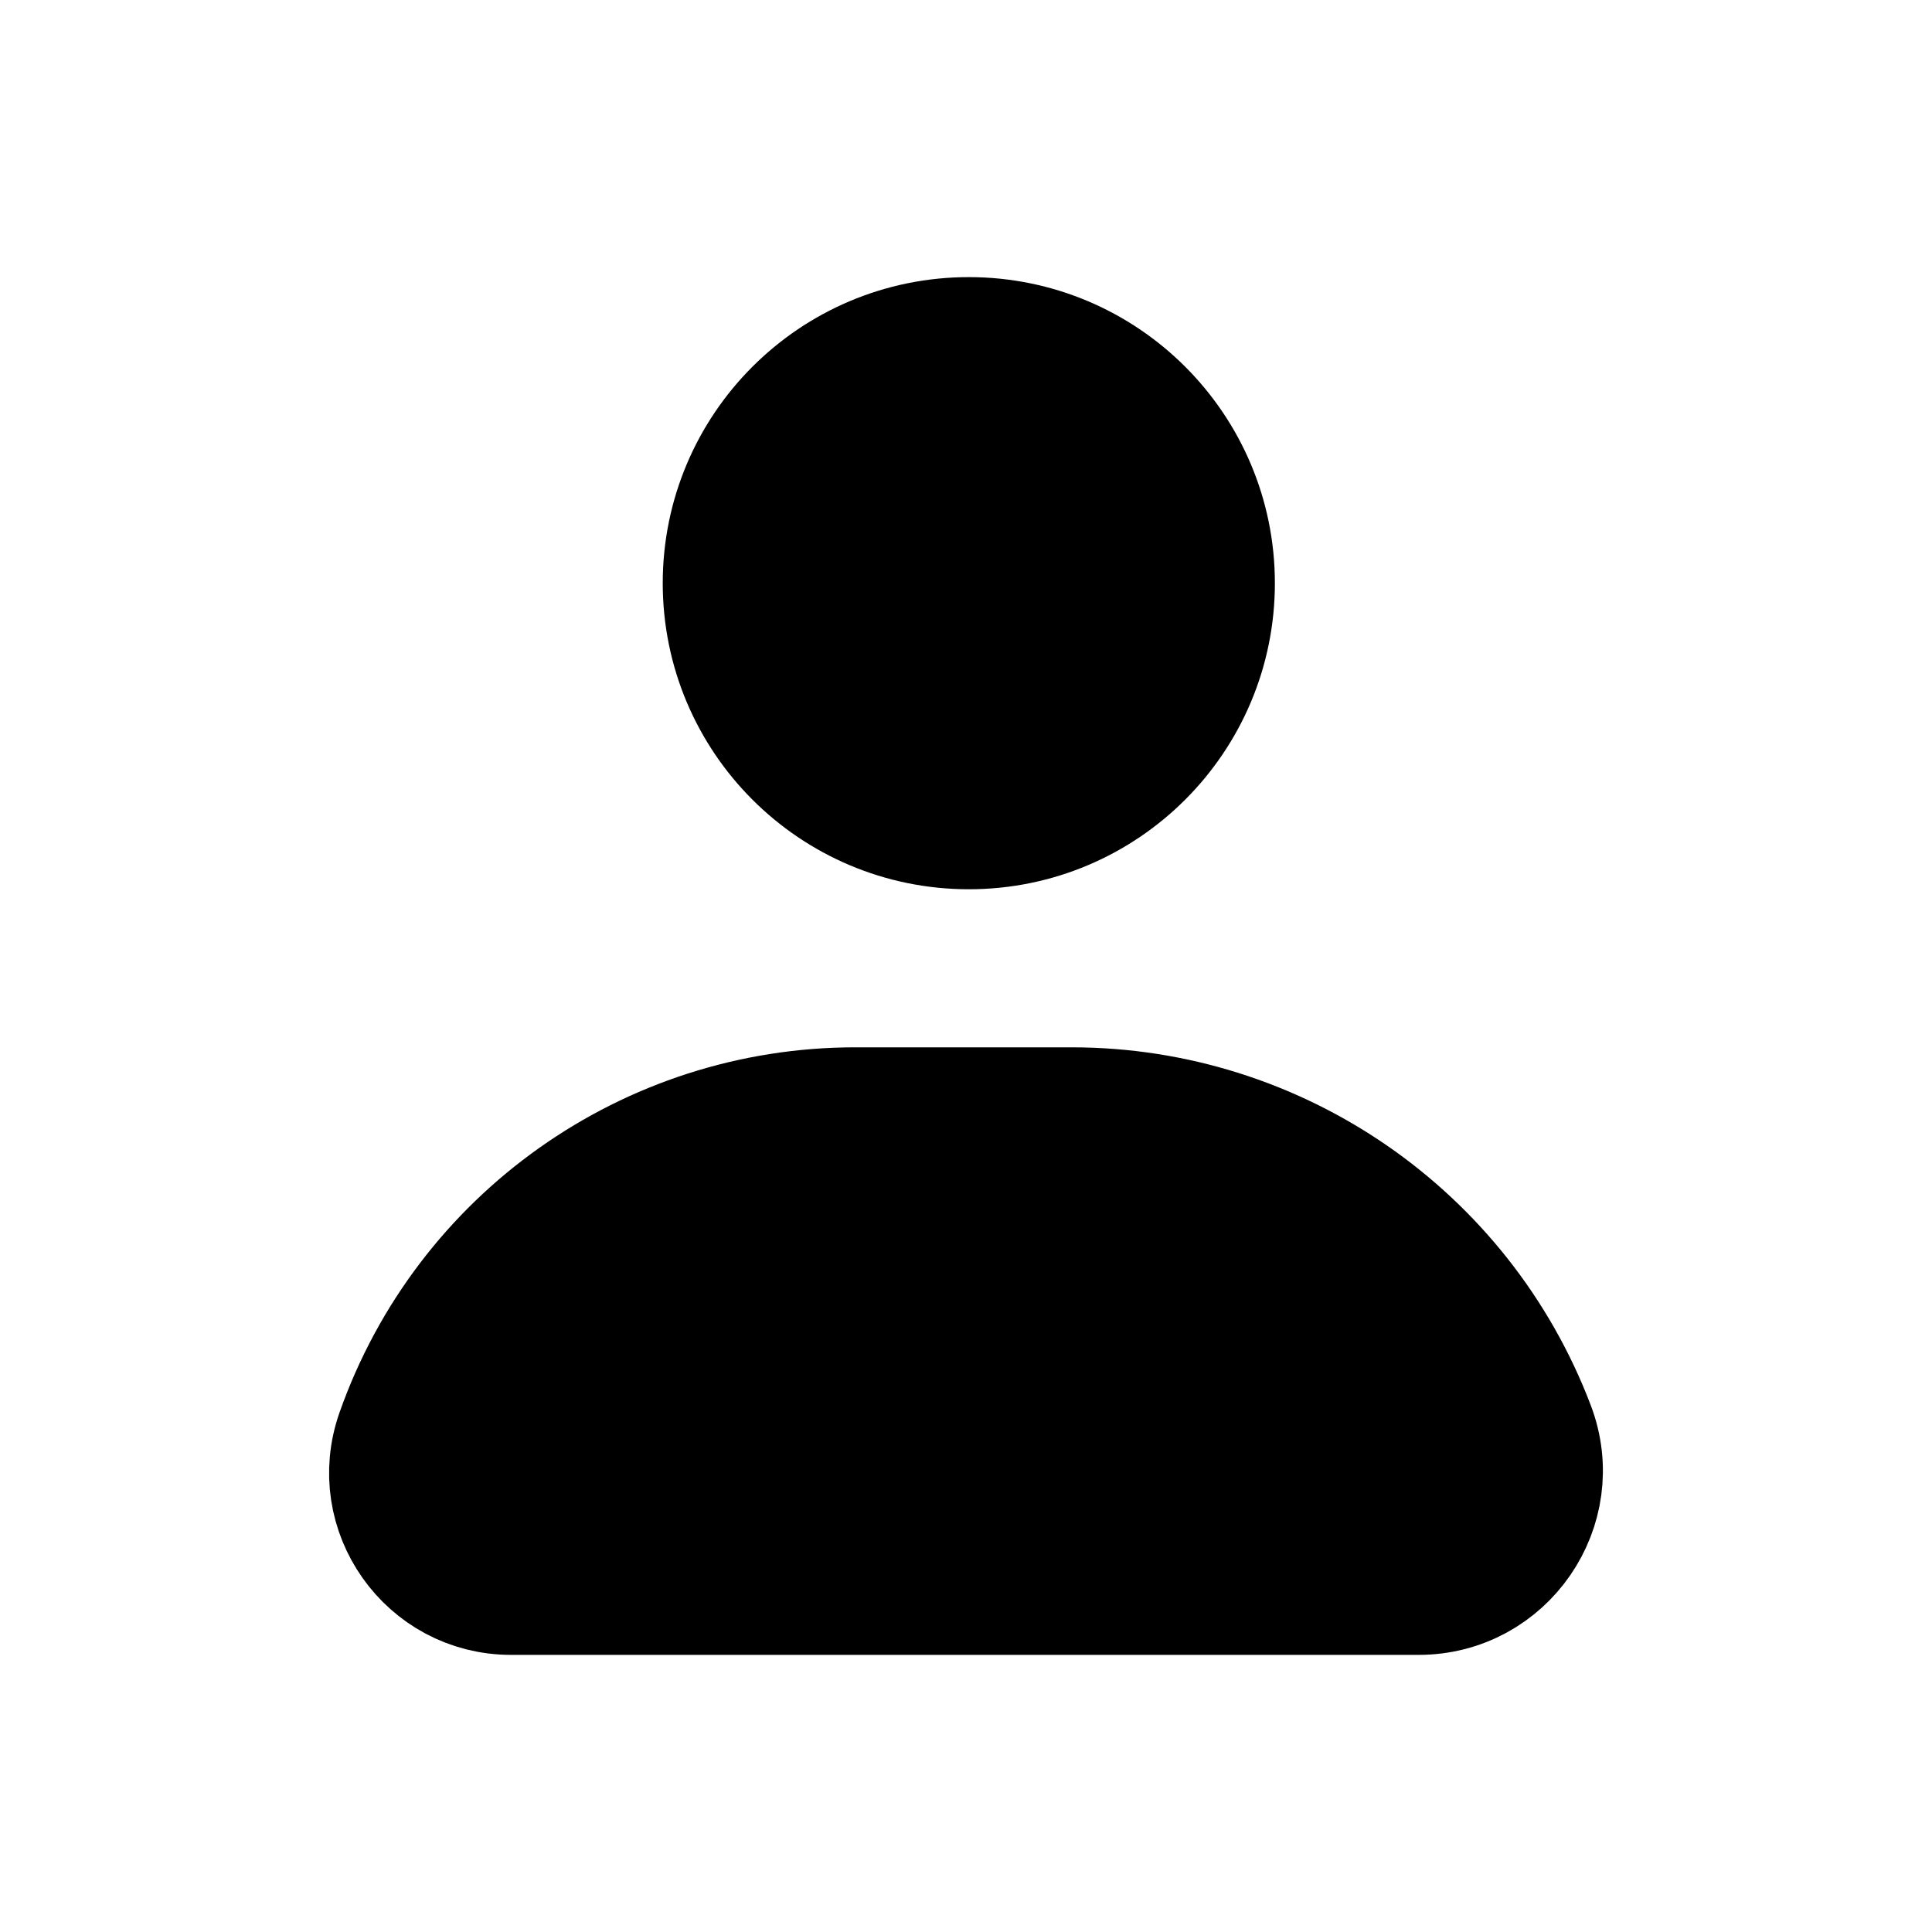
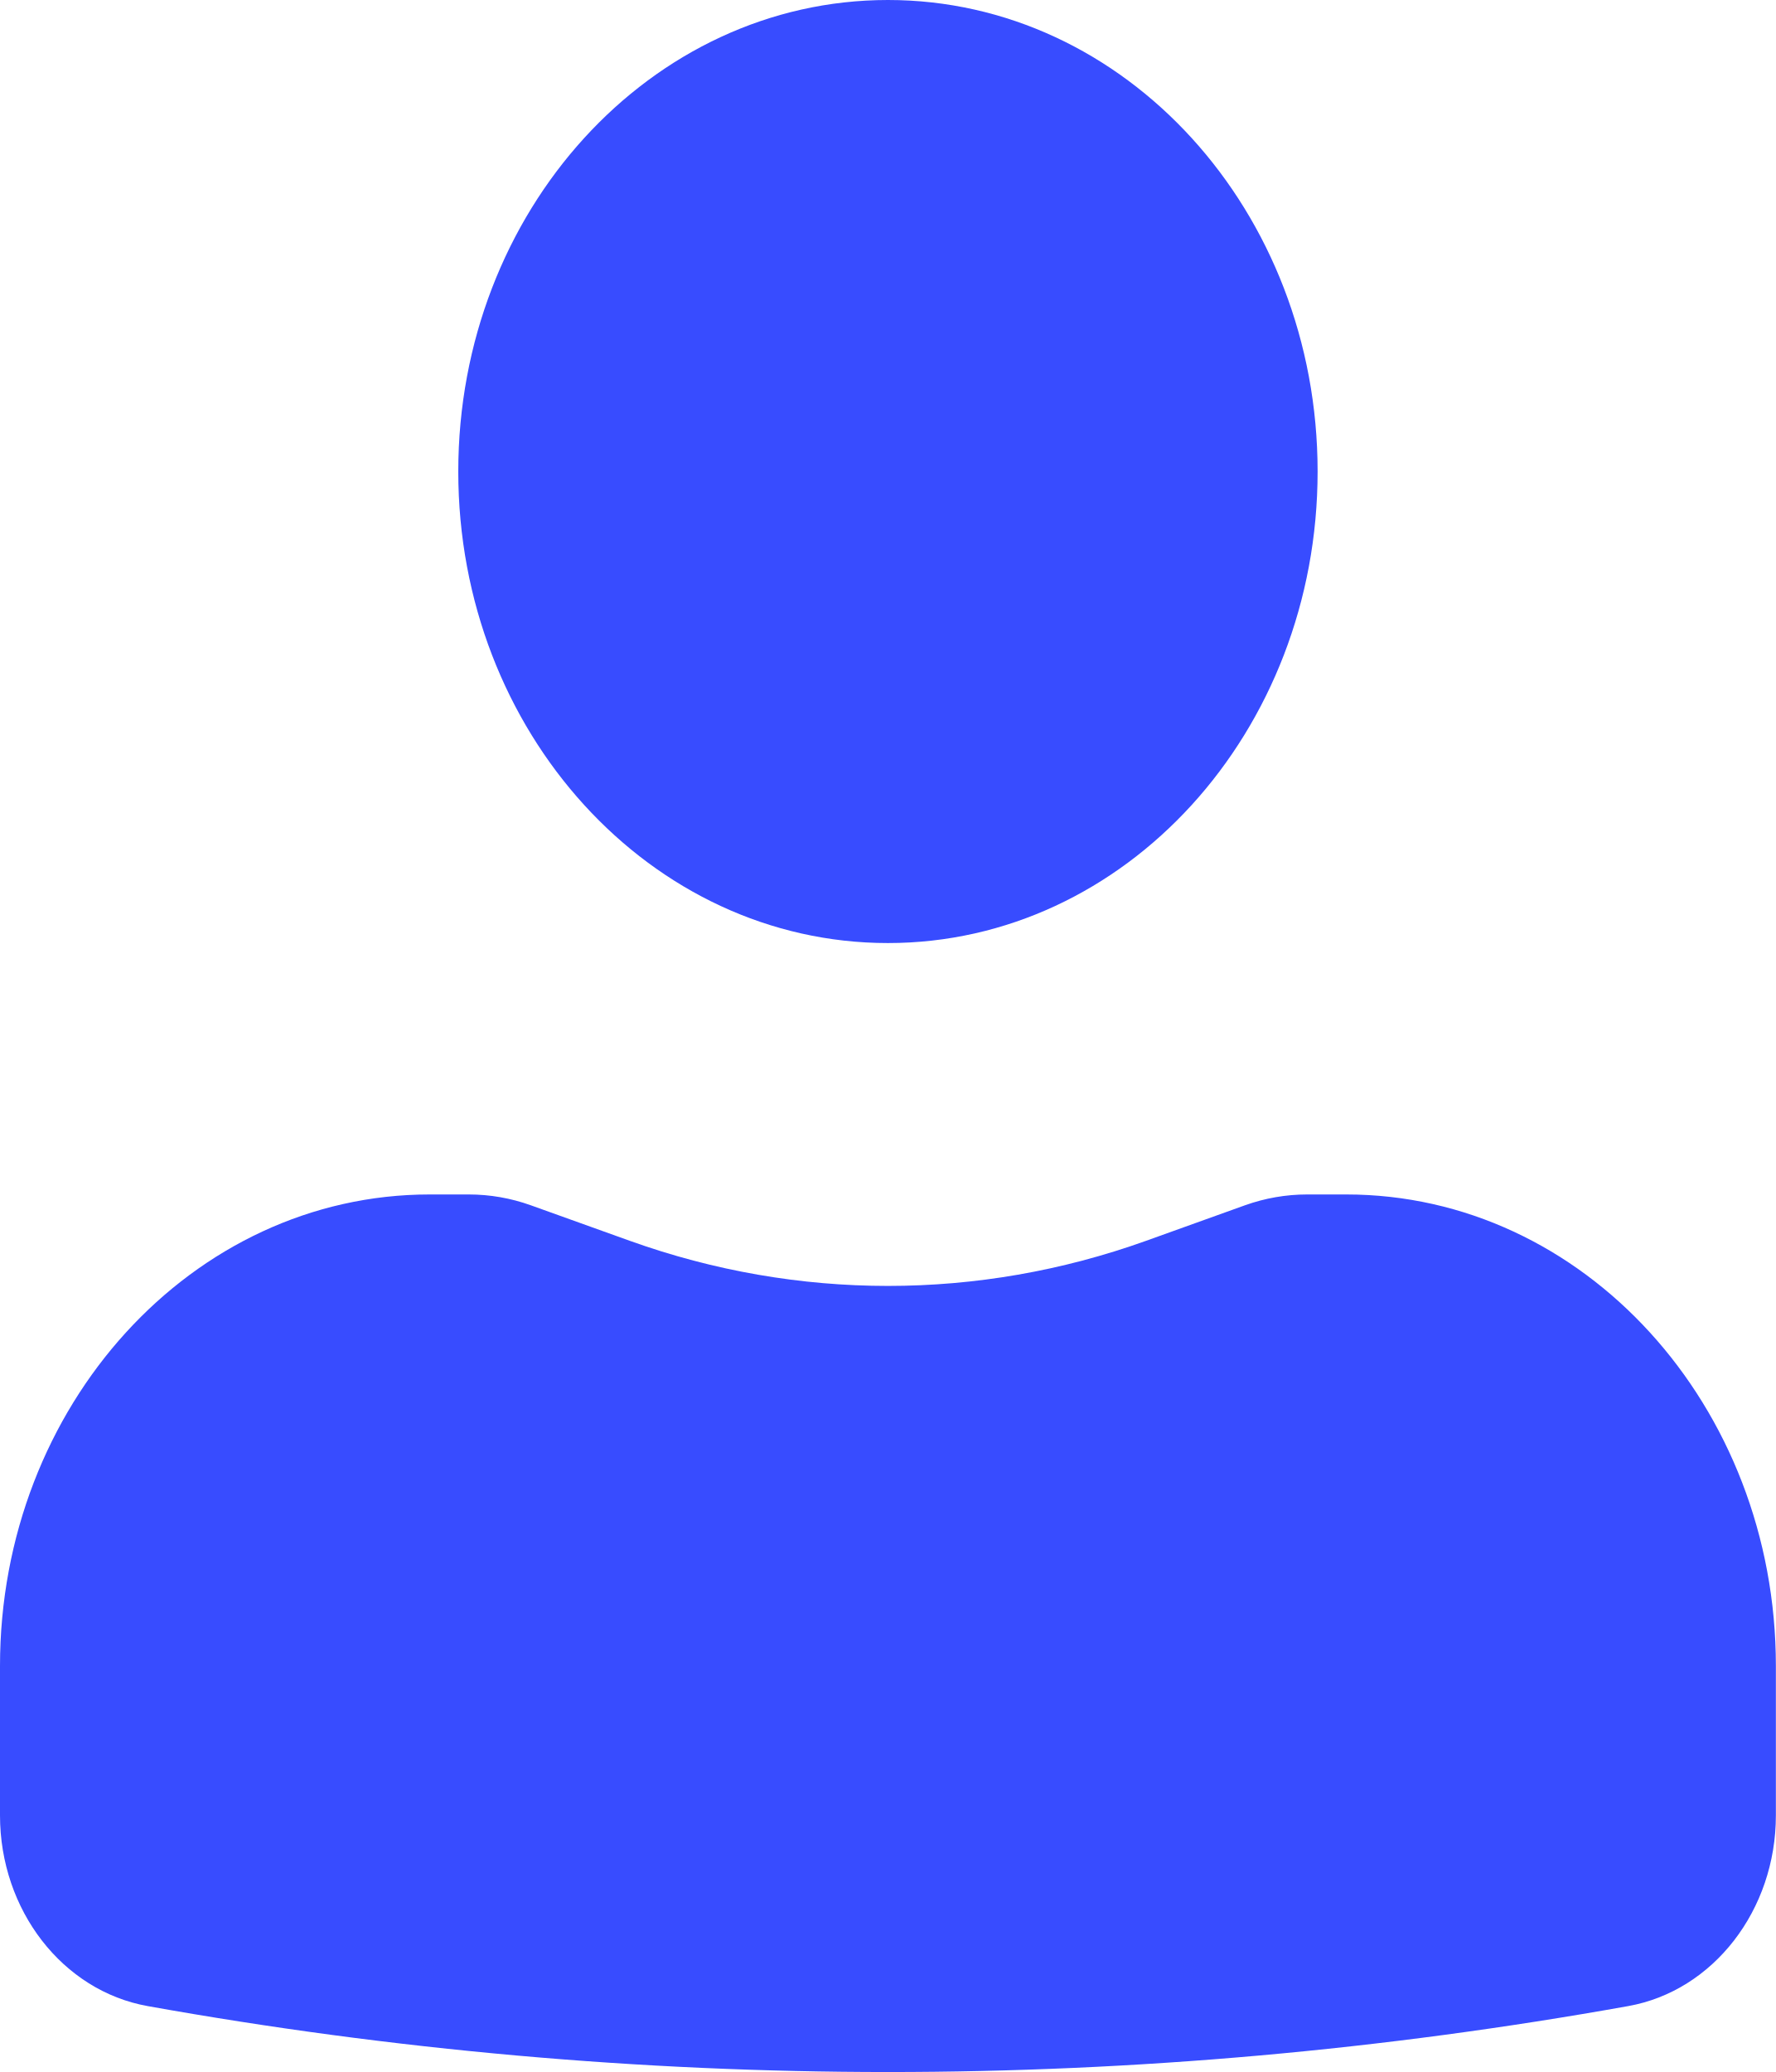
- <svg xmlns="http://www.w3.org/2000/svg" width="32" height="32" viewBox="0 0 32 32" fill="none">
-   <path d="M8.466 26.41H23.497C24.933 26.41 25.924 24.972 25.413 23.63C24.202 20.449 21.152 18.347 17.749 18.347H14.166C10.748 18.347 7.703 20.503 6.567 23.727C6.105 25.037 7.077 26.41 8.466 26.41Z" fill="black" />
-   <path d="M16.047 13.729C18.294 13.729 20.116 11.907 20.116 9.659C20.116 7.412 18.294 5.59 16.047 5.59C13.799 5.59 11.977 7.412 11.977 9.659C11.977 11.907 13.799 13.729 16.047 13.729Z" fill="black" />
-   <path d="M8.466 26.41H23.497C24.933 26.41 25.924 24.972 25.413 23.63C24.202 20.449 21.152 18.347 17.749 18.347H14.166C10.748 18.347 7.703 20.503 6.567 23.727C6.105 25.037 7.077 26.41 8.466 26.41Z" stroke="black" stroke-width="2" />
-   <path d="M16.047 13.729C18.294 13.729 20.116 11.907 20.116 9.659C20.116 7.412 18.294 5.59 16.047 5.59C13.799 5.59 11.977 7.412 11.977 9.659C11.977 11.907 13.799 13.729 16.047 13.729Z" stroke="black" stroke-width="2" />
+ <svg xmlns="http://www.w3.org/2000/svg" width="18" height="21" viewBox="0 0 18 21" fill="none">
+   <path d="M9 0C6.595 0 4.645 2.14 4.645 4.779C4.645 7.418 6.595 9.558 9 9.558C11.405 9.558 13.355 7.418 13.355 4.779C13.355 2.14 11.405 0 9 0Z" fill="#384CFF" />
+   <path d="M4.355 12.106C1.95 12.106 0 14.246 0 16.885V18.399C0 19.359 0.634 20.178 1.497 20.332C6.466 21.223 11.534 21.223 16.503 20.332C17.366 20.178 18 19.359 18 18.399V16.885C18 14.246 16.05 12.106 13.645 12.106H13.249C13.035 12.106 12.822 12.143 12.618 12.216L11.613 12.577C9.915 13.185 8.085 13.185 6.387 12.577L5.381 12.216C5.178 12.143 4.965 12.106 4.751 12.106H4.355Z" fill="#384CFF" />
</svg>
